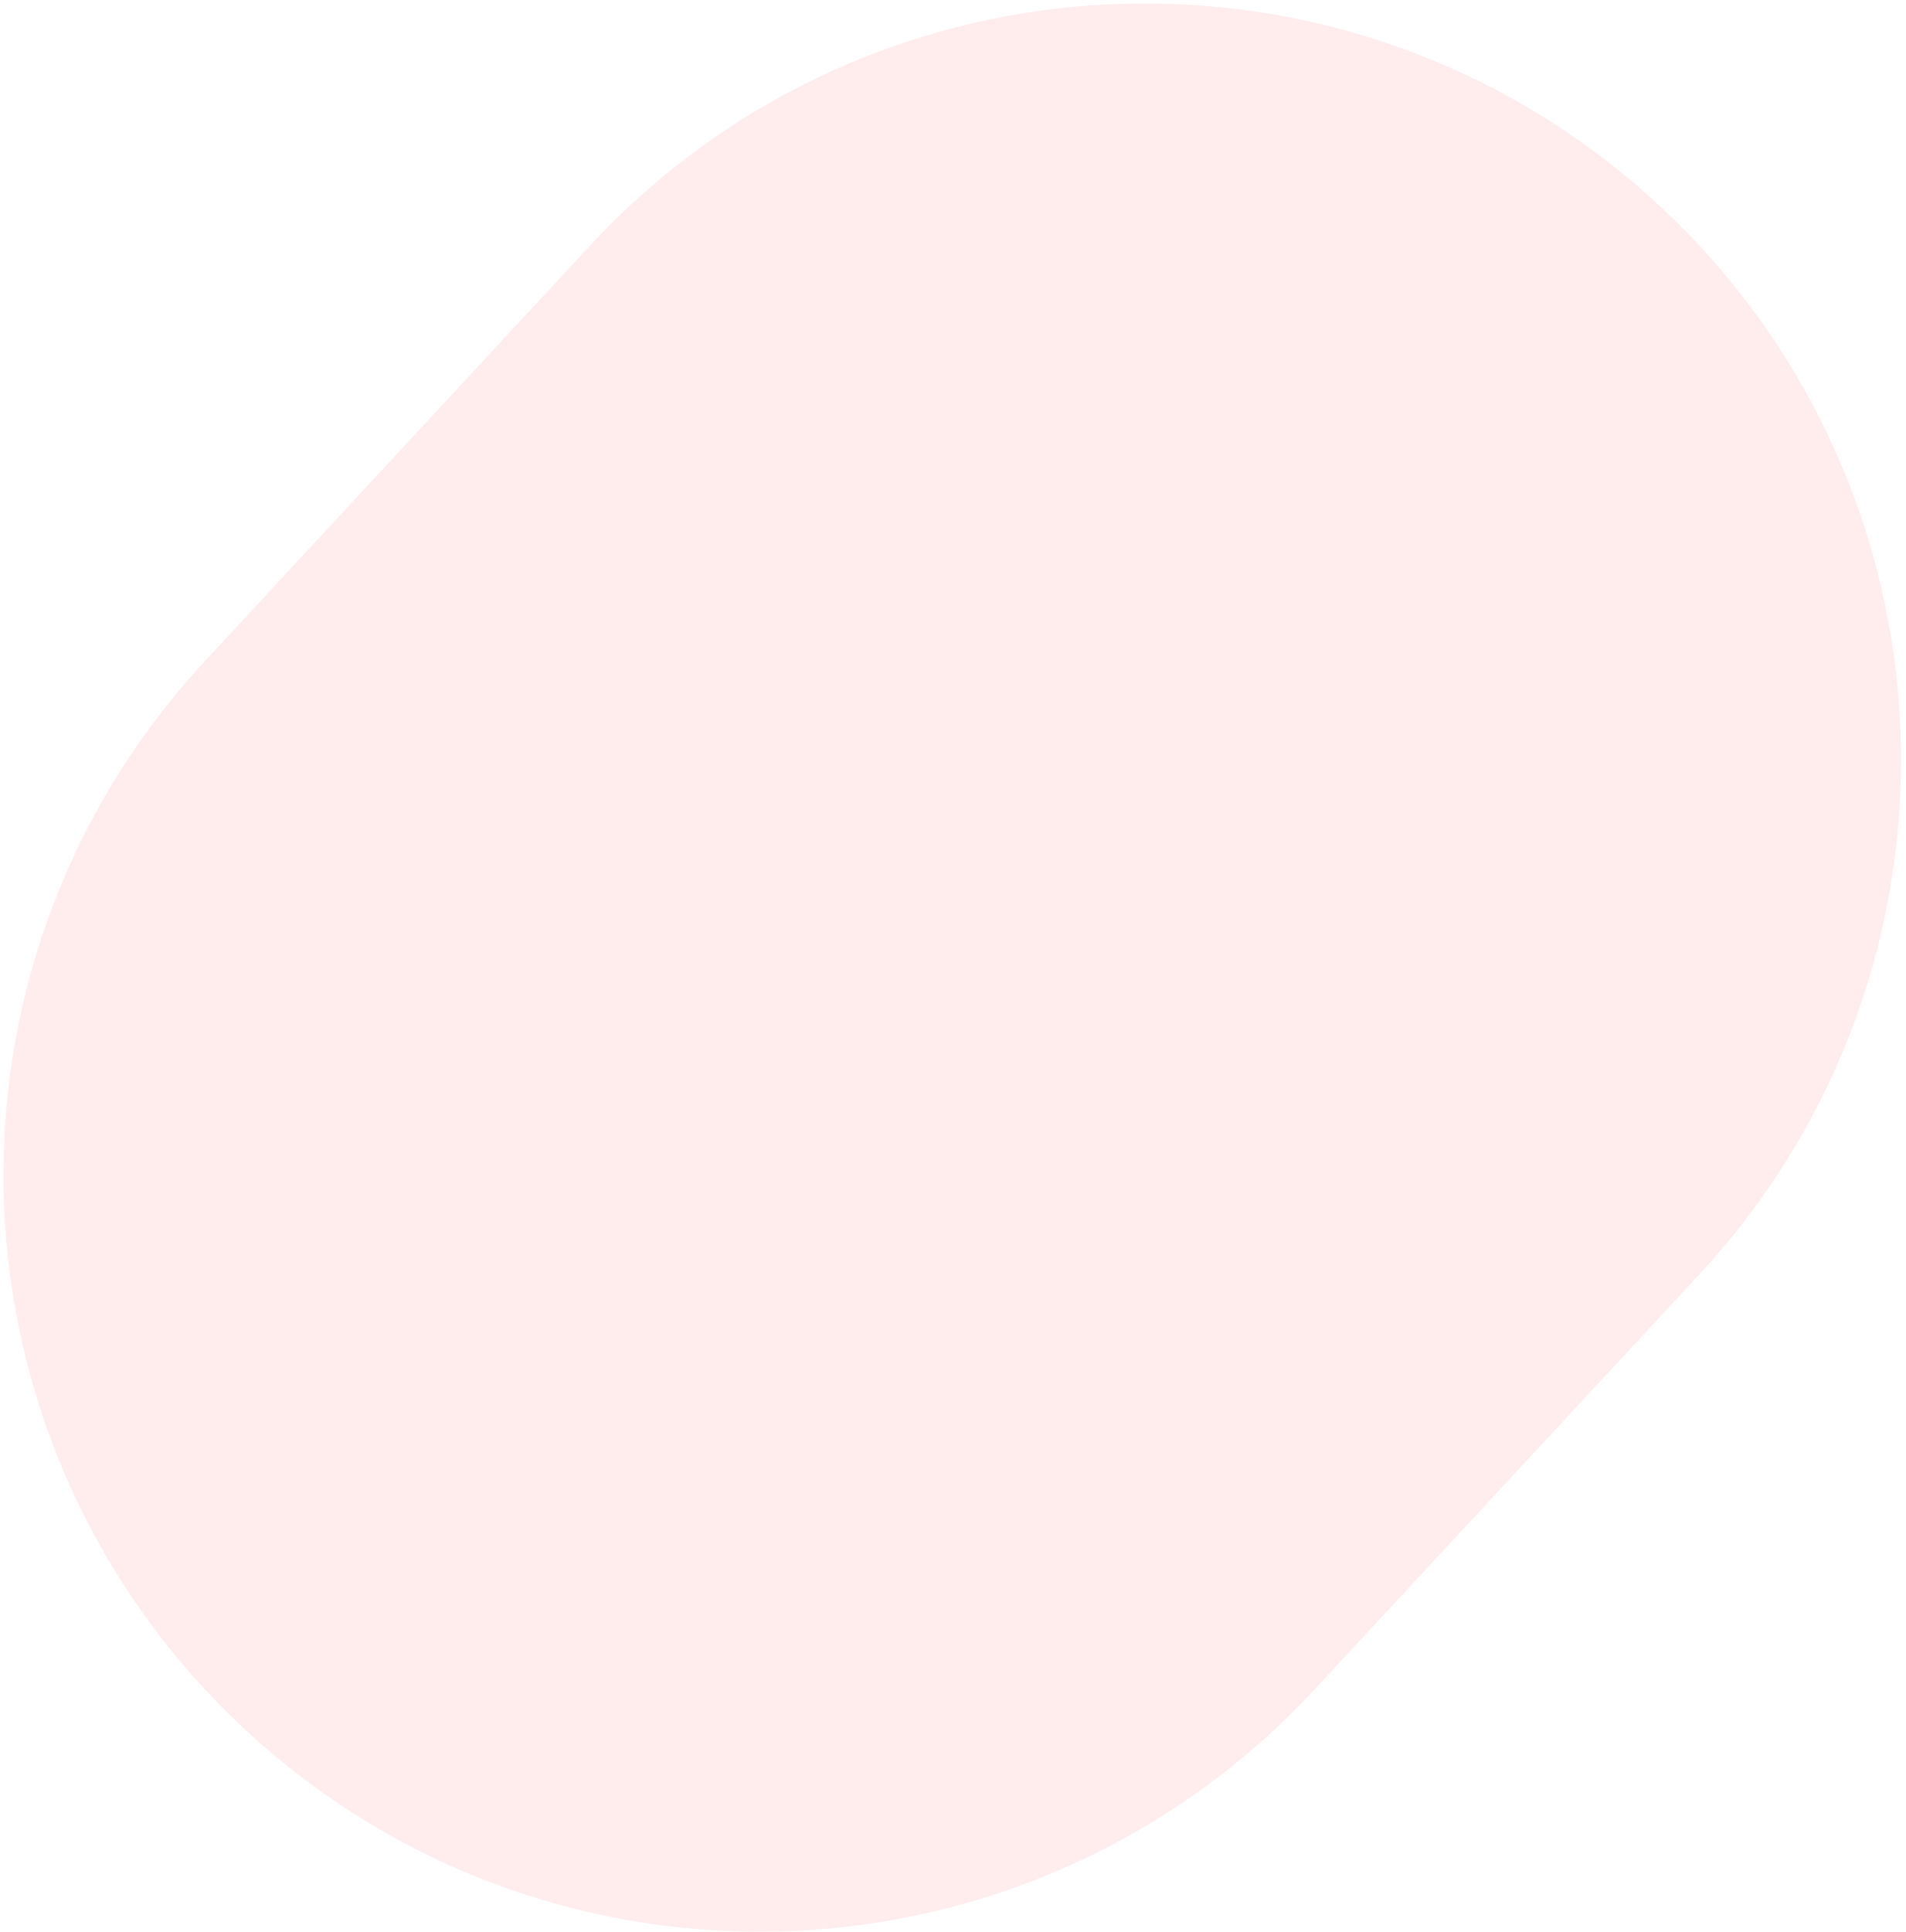
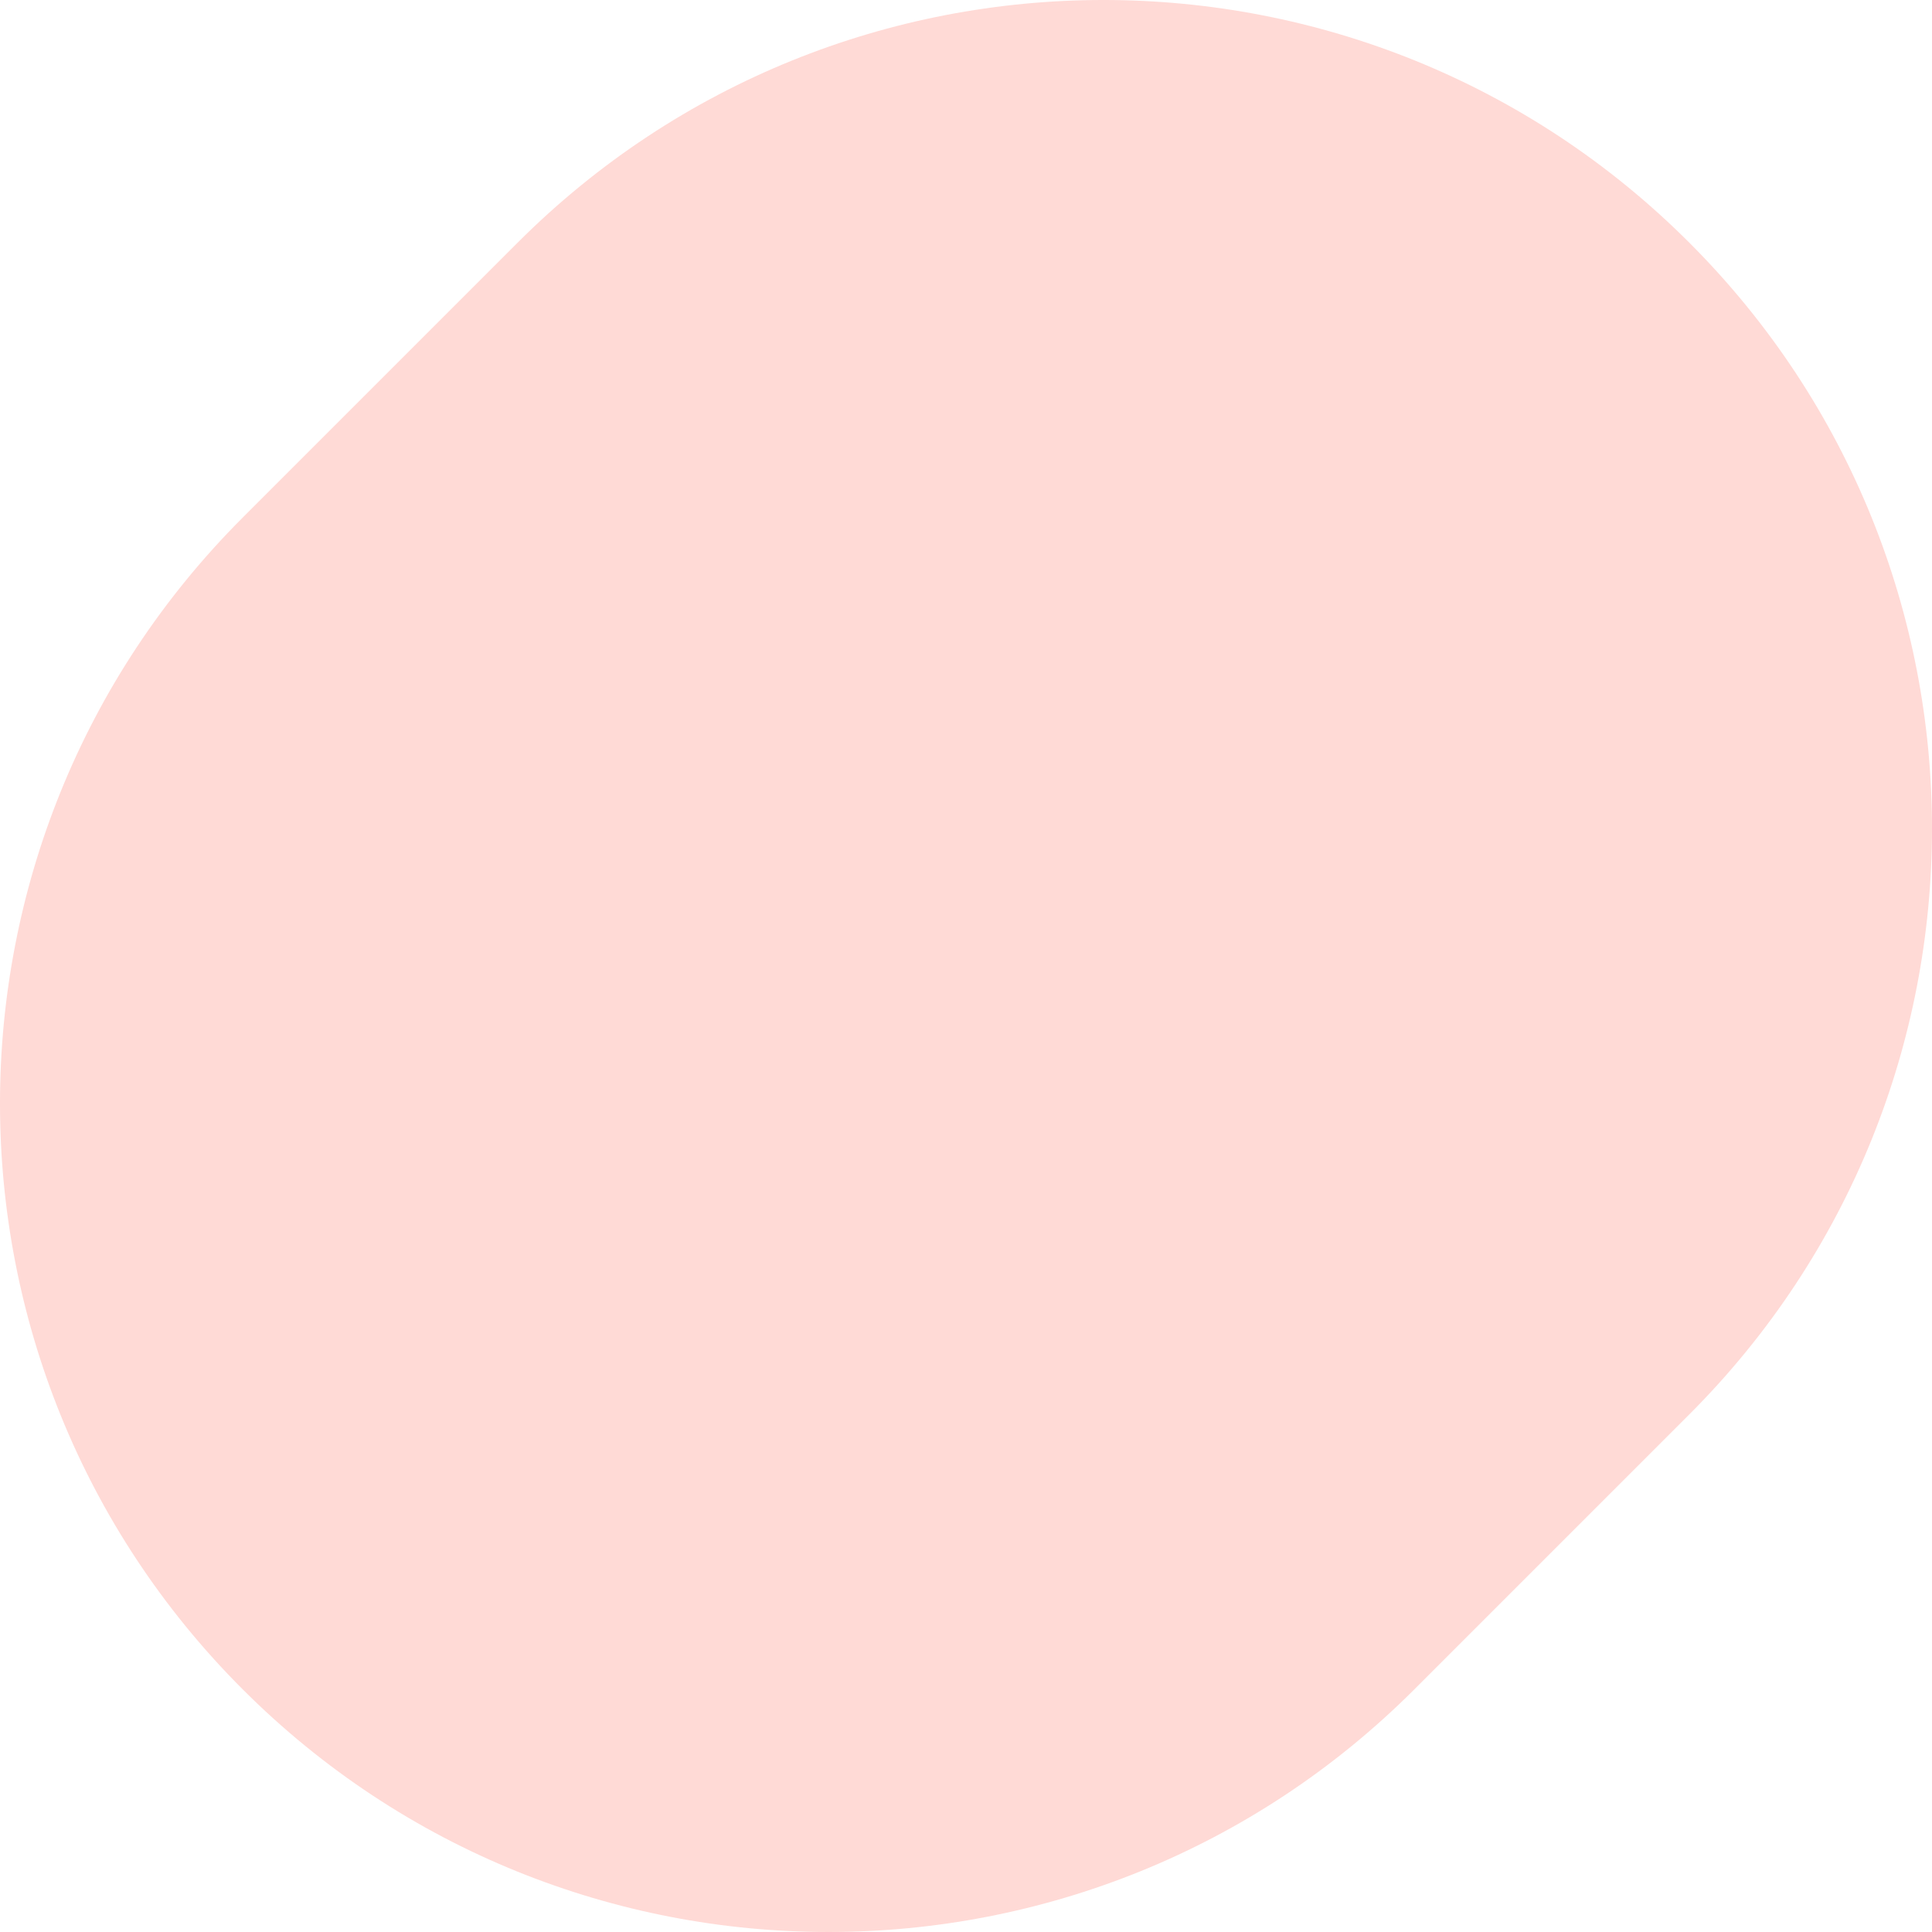
- <svg xmlns="http://www.w3.org/2000/svg" width="296" height="300" viewBox="0 0 296 300" fill="none">
-   <rect x="171.525" y="-48" width="234.947" height="322.859" rx="117.474" transform="rotate(42.839 171.525 -48)" fill="#FFECED" />
+ <svg xmlns="http://www.w3.org/2000/svg" viewBox="0 0 250 250" fill="none" id=".4820534406054269">
+   <path d="M31.402 218.598c-41.87-41.868-41.87-109.751 0-151.62l35.576-35.576c41.869-41.87 109.752-41.87 151.62 0 41.869 41.868 41.869 109.751 0 151.62l-35.576 35.576c-41.869 41.869-109.752 41.869-151.62 0z" fill="#FFDAD6" />
</svg>
